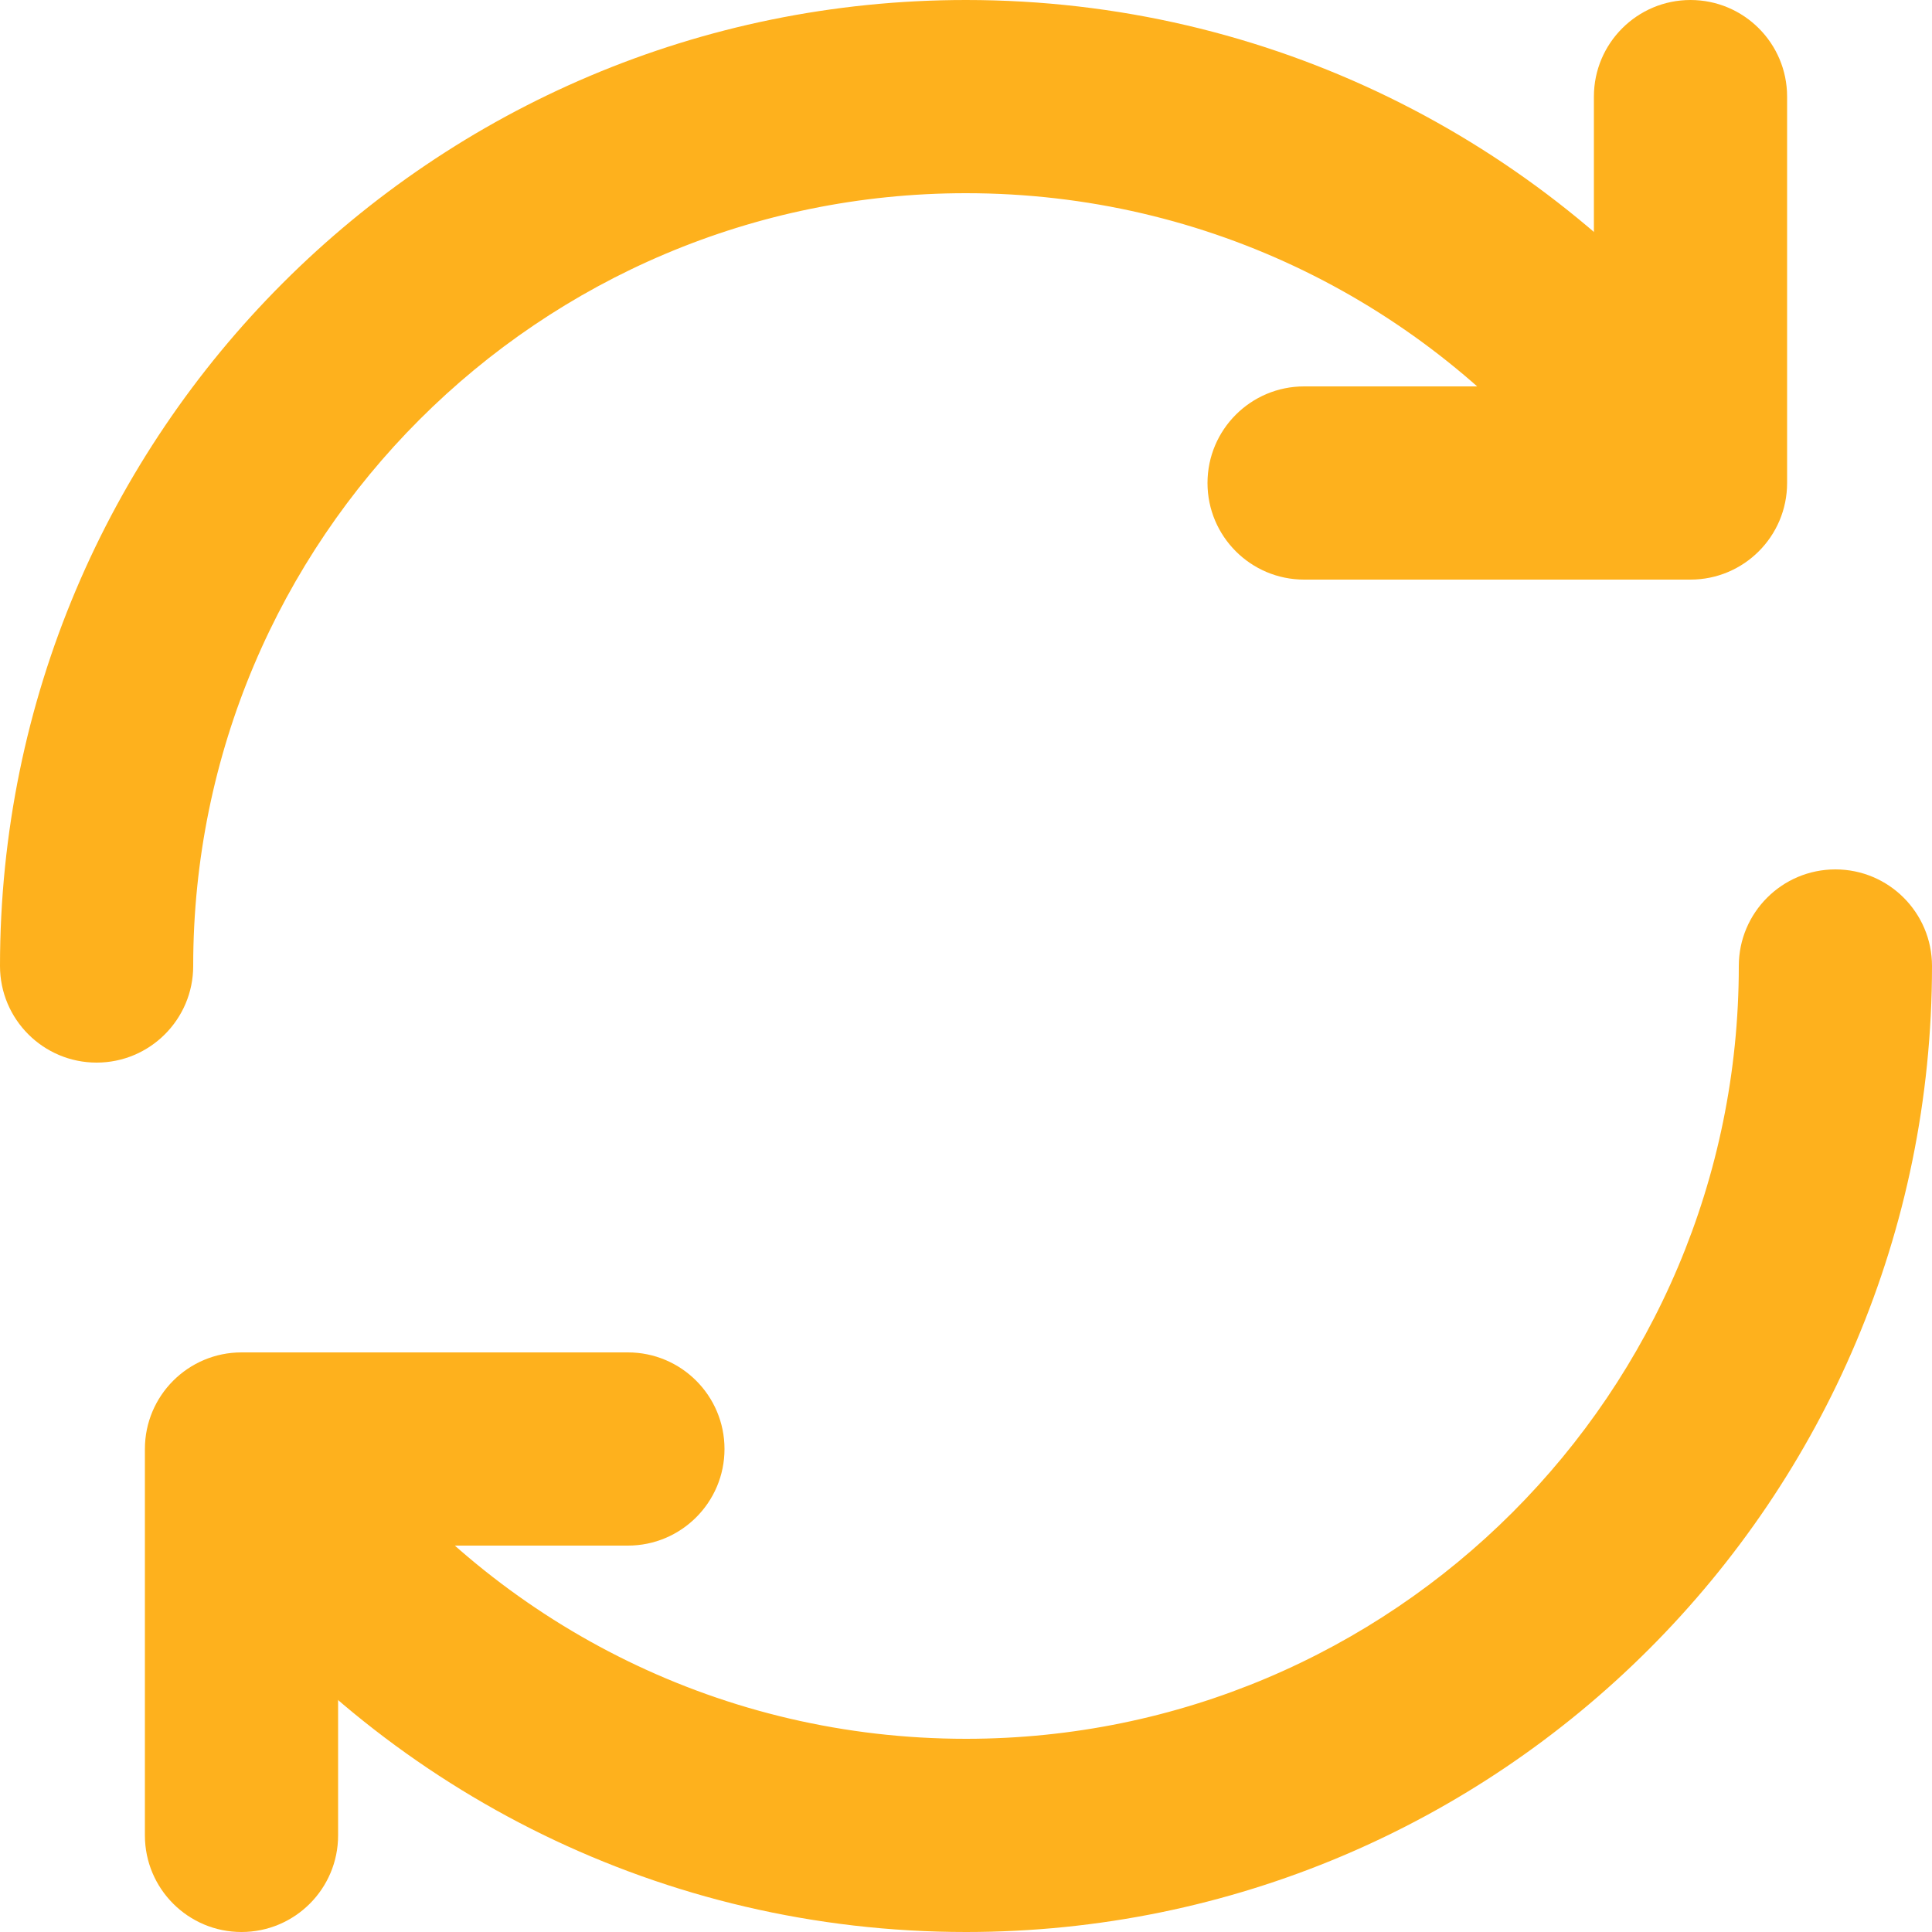
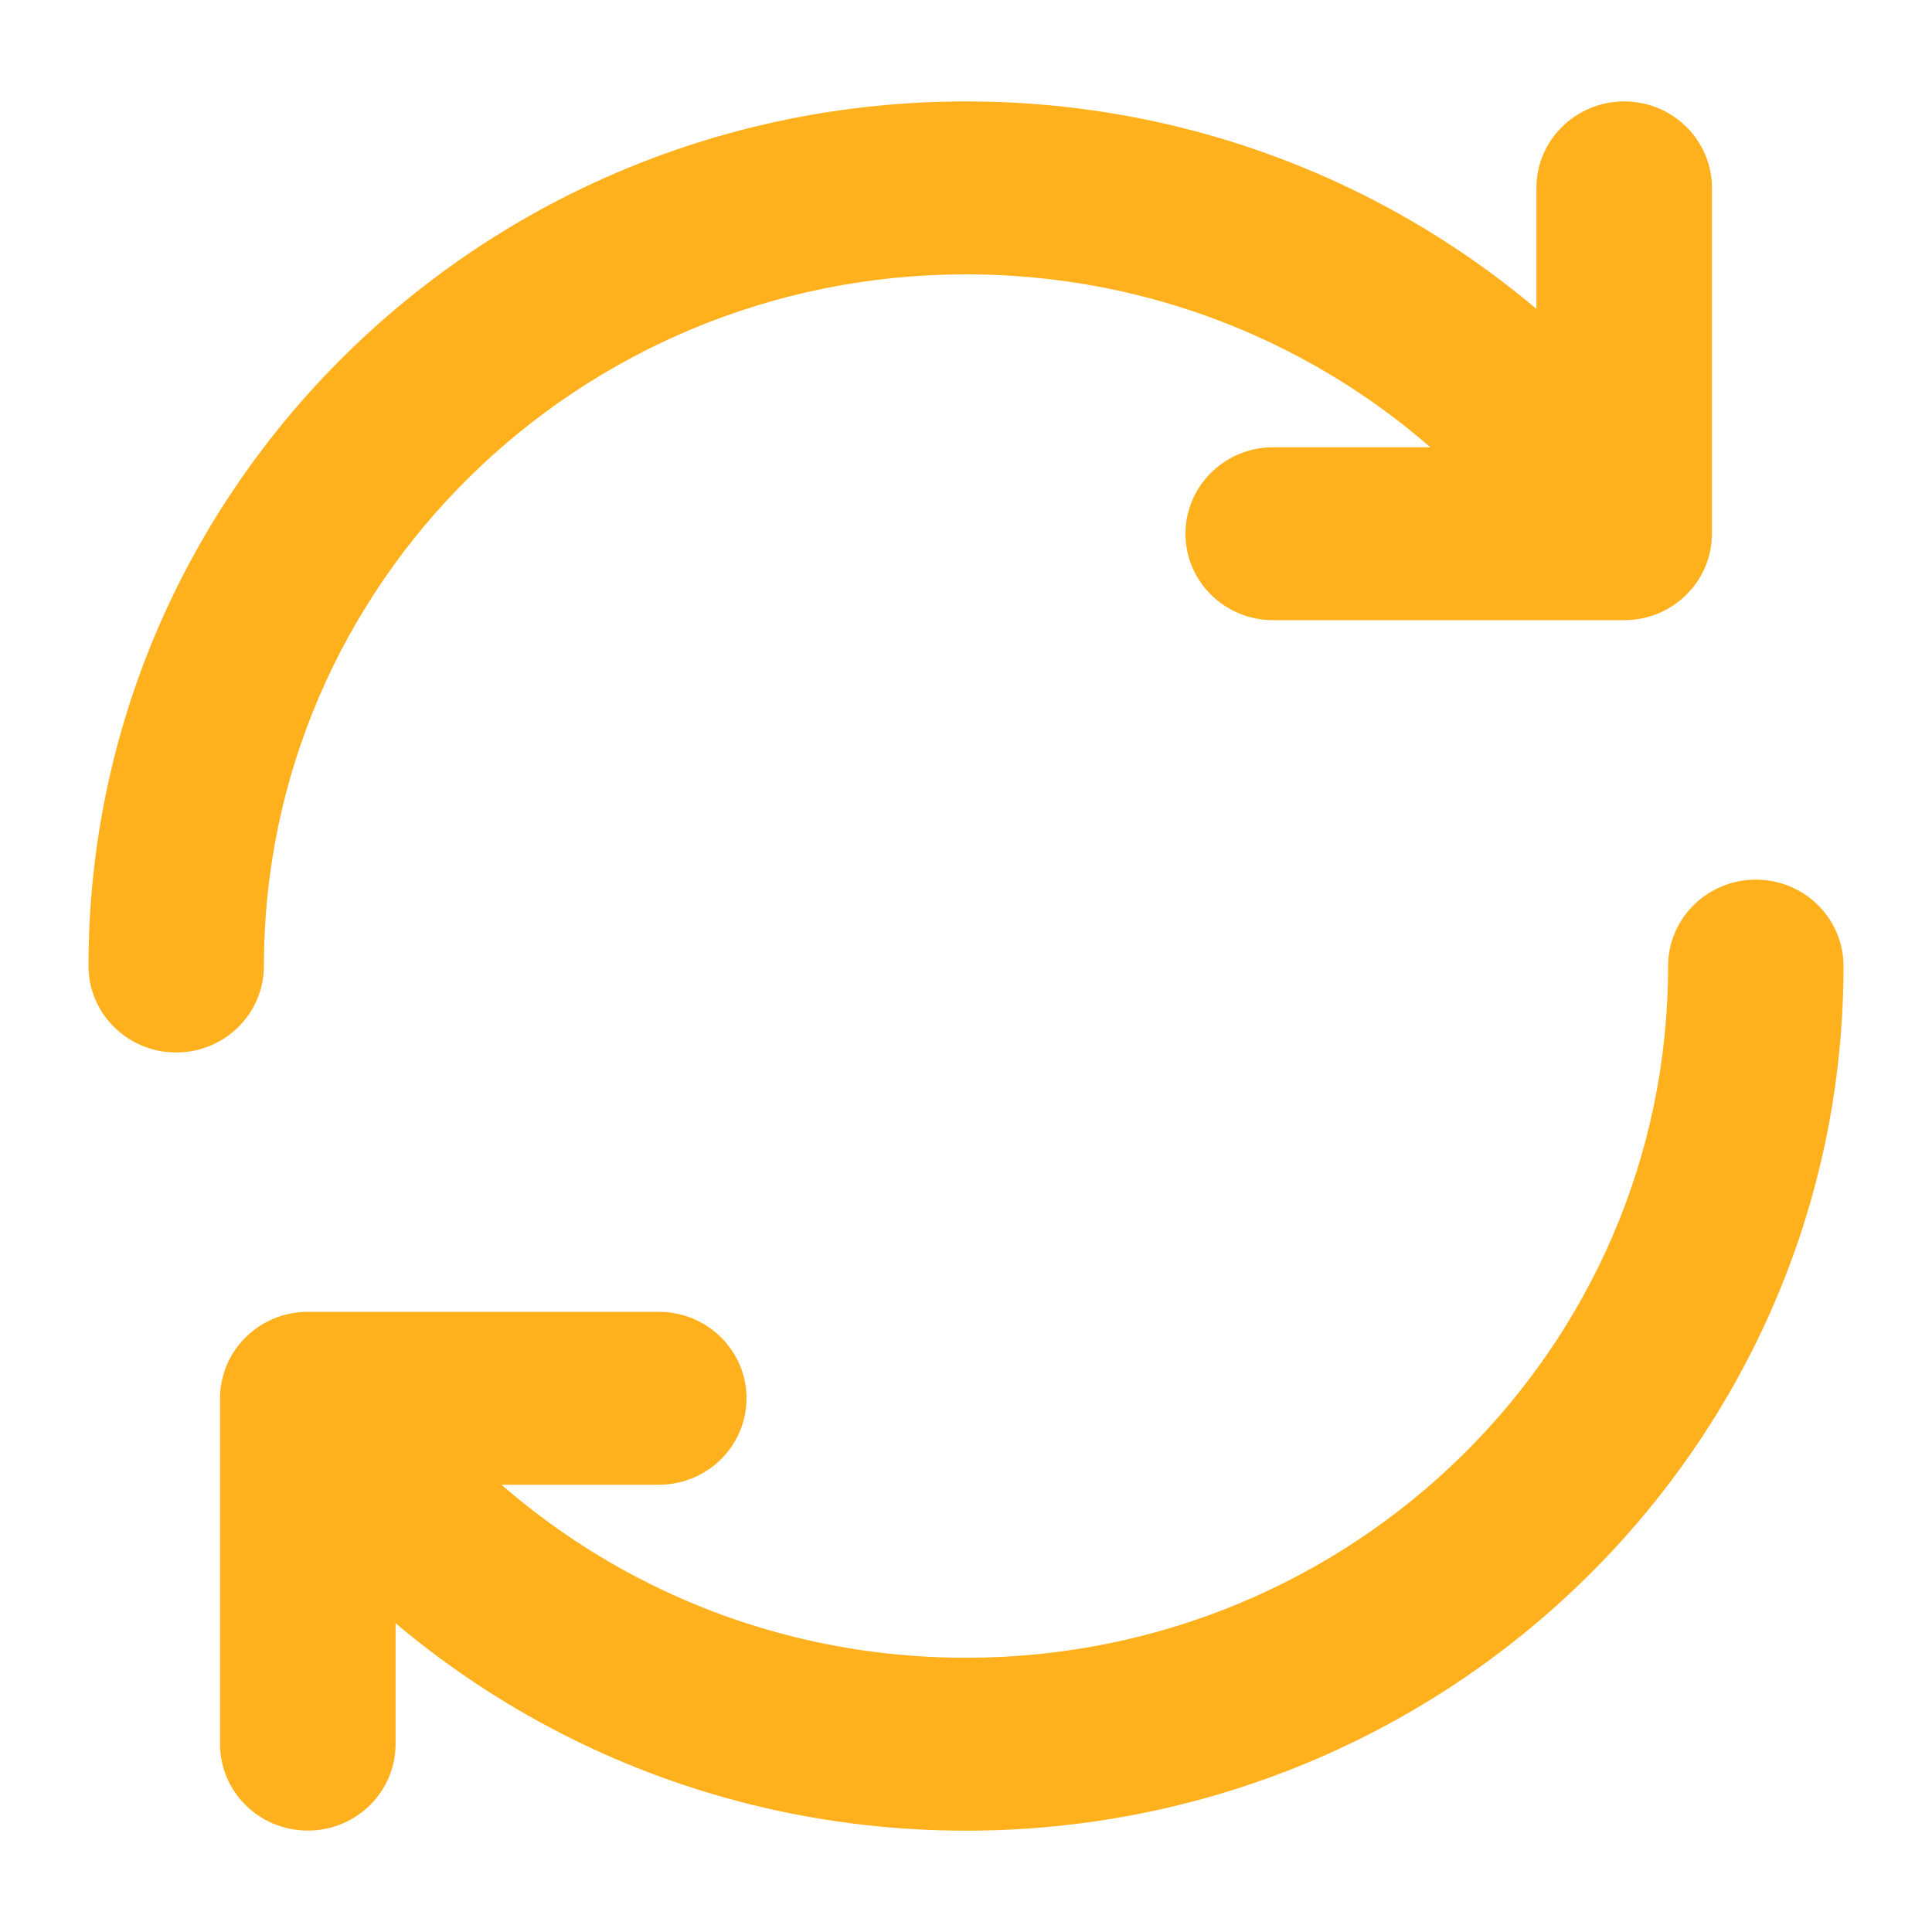
- <svg xmlns="http://www.w3.org/2000/svg" width="20" height="20" viewBox="0 0 20 20" fill="none">
-   <path fill-rule="evenodd" clip-rule="evenodd" d="M17.629 5.12C17.2 5.467 16.57 5.401 16.223 4.972C14.754 3.157 12.513 2 10 2C5.582 2 2 5.582 2 10C2 10.552 1.552 11 1 11C0.448 11 -2.3686e-06 10.552 -2.34446e-06 10C-2.10305e-06 4.477 4.477 -5.91104e-07 10 -3.49693e-07C13.142 -2.12359e-07 15.946 1.45 17.777 3.714C18.125 4.143 18.058 4.773 17.629 5.12Z" fill="#FEB11D" />
-   <path fill-rule="evenodd" clip-rule="evenodd" d="M17.5 -4.37114e-08C18.052 -1.95703e-08 18.5 0.448 18.5 1L18.5 5C18.5 5.552 18.052 6 17.5 6L13.5 6C12.948 6 12.5 5.552 12.5 5C12.5 4.448 12.948 4 13.5 4L16.5 4L16.5 1C16.5 0.448 16.948 -6.78525e-08 17.5 -4.37114e-08Z" fill="#FEB11D" />
-   <path fill-rule="evenodd" clip-rule="evenodd" d="M2.371 14.88C2.8 14.533 3.43 14.599 3.777 15.028C5.246 16.843 7.487 18 10 18C14.418 18 18 14.418 18 10C18 9.448 18.448 9 19 9C19.552 9 20 9.448 20 10C20 15.523 15.523 20 10 20C6.858 20 4.054 18.55 2.223 16.286C1.875 15.857 1.942 15.227 2.371 14.88Z" fill="#FEB11D" />
-   <path fill-rule="evenodd" clip-rule="evenodd" d="M2.5 20C1.948 20 1.5 19.552 1.5 19L1.5 15C1.5 14.448 1.948 14 2.5 14L6.5 14C7.052 14 7.5 14.448 7.5 15C7.5 15.552 7.052 16 6.5 16L3.5 16L3.5 19C3.5 19.552 3.052 20 2.5 20Z" fill="#FEB11D" />
+ <svg xmlns="http://www.w3.org/2000/svg" width="20" height="20" viewBox="0 0 20 20" fill="none" version="1.1" id="svg10">
+   <defs id="defs14" />
+   <path fill-rule="evenodd" clip-rule="evenodd" d="M 16.931,5.632 C 16.541,5.943 15.969,5.884 15.653,5.5 14.319,3.876 12.283,2.84 10,2.84 5.986,2.84 2.732,6.046 2.732,10 c 0,0.494 -0.407,0.895 -0.908,0.895 -0.502,0 -0.908,-0.401 -0.908,-0.895 2.2e-7,-4.943 4.067,-8.95 9.085,-8.95 2.854,1e-7 5.402,1.298 7.066,3.324 0.316,0.384 0.255,0.948 -0.135,1.259 z" fill="#feb11d" id="path2" style="stroke-width:0.902" />
+   <path fill-rule="evenodd" clip-rule="evenodd" d="m 16.814,1.05 c 0.502,1e-7 0.908,0.401 0.908,0.895 V 5.525 c 0,0.494 -0.407,0.895 -0.908,0.895 h -3.634 c -0.502,0 -0.908,-0.401 -0.908,-0.895 0,-0.494 0.407,-0.895 0.908,-0.895 h 2.725 V 1.945 c 0,-0.494 0.407,-0.895 0.908,-0.895 z" fill="#feb11d" id="path4" style="stroke-width:0.902" />
+   <path fill-rule="evenodd" clip-rule="evenodd" d="m 3.069,14.368 c 0.39,-0.311 0.962,-0.252 1.278,0.133 1.334,1.624 3.37,2.66 5.653,2.66 4.014,0 7.268,-3.206 7.268,-7.16 0,-0.494 0.407,-0.895 0.908,-0.895 0.502,0 0.908,0.401 0.908,0.895 0,4.943 -4.067,8.95 -9.085,8.95 -2.854,0 -5.402,-1.298 -7.066,-3.324 -0.316,-0.384 -0.255,-0.948 0.135,-1.259 z" fill="#feb11d" id="path6" style="stroke-width:0.902" />
+   <path fill-rule="evenodd" clip-rule="evenodd" d="m 3.186,18.95 c -0.502,0 -0.908,-0.401 -0.908,-0.895 v -3.58 c 0,-0.494 0.407,-0.895 0.908,-0.895 h 3.634 c 0.502,0 0.908,0.401 0.908,0.895 0,0.494 -0.407,0.895 -0.908,0.895 H 4.095 v 2.685 c 0,0.494 -0.407,0.895 -0.908,0.895 z" fill="#feb11d" id="path8" style="stroke-width:0.902" />
</svg>
